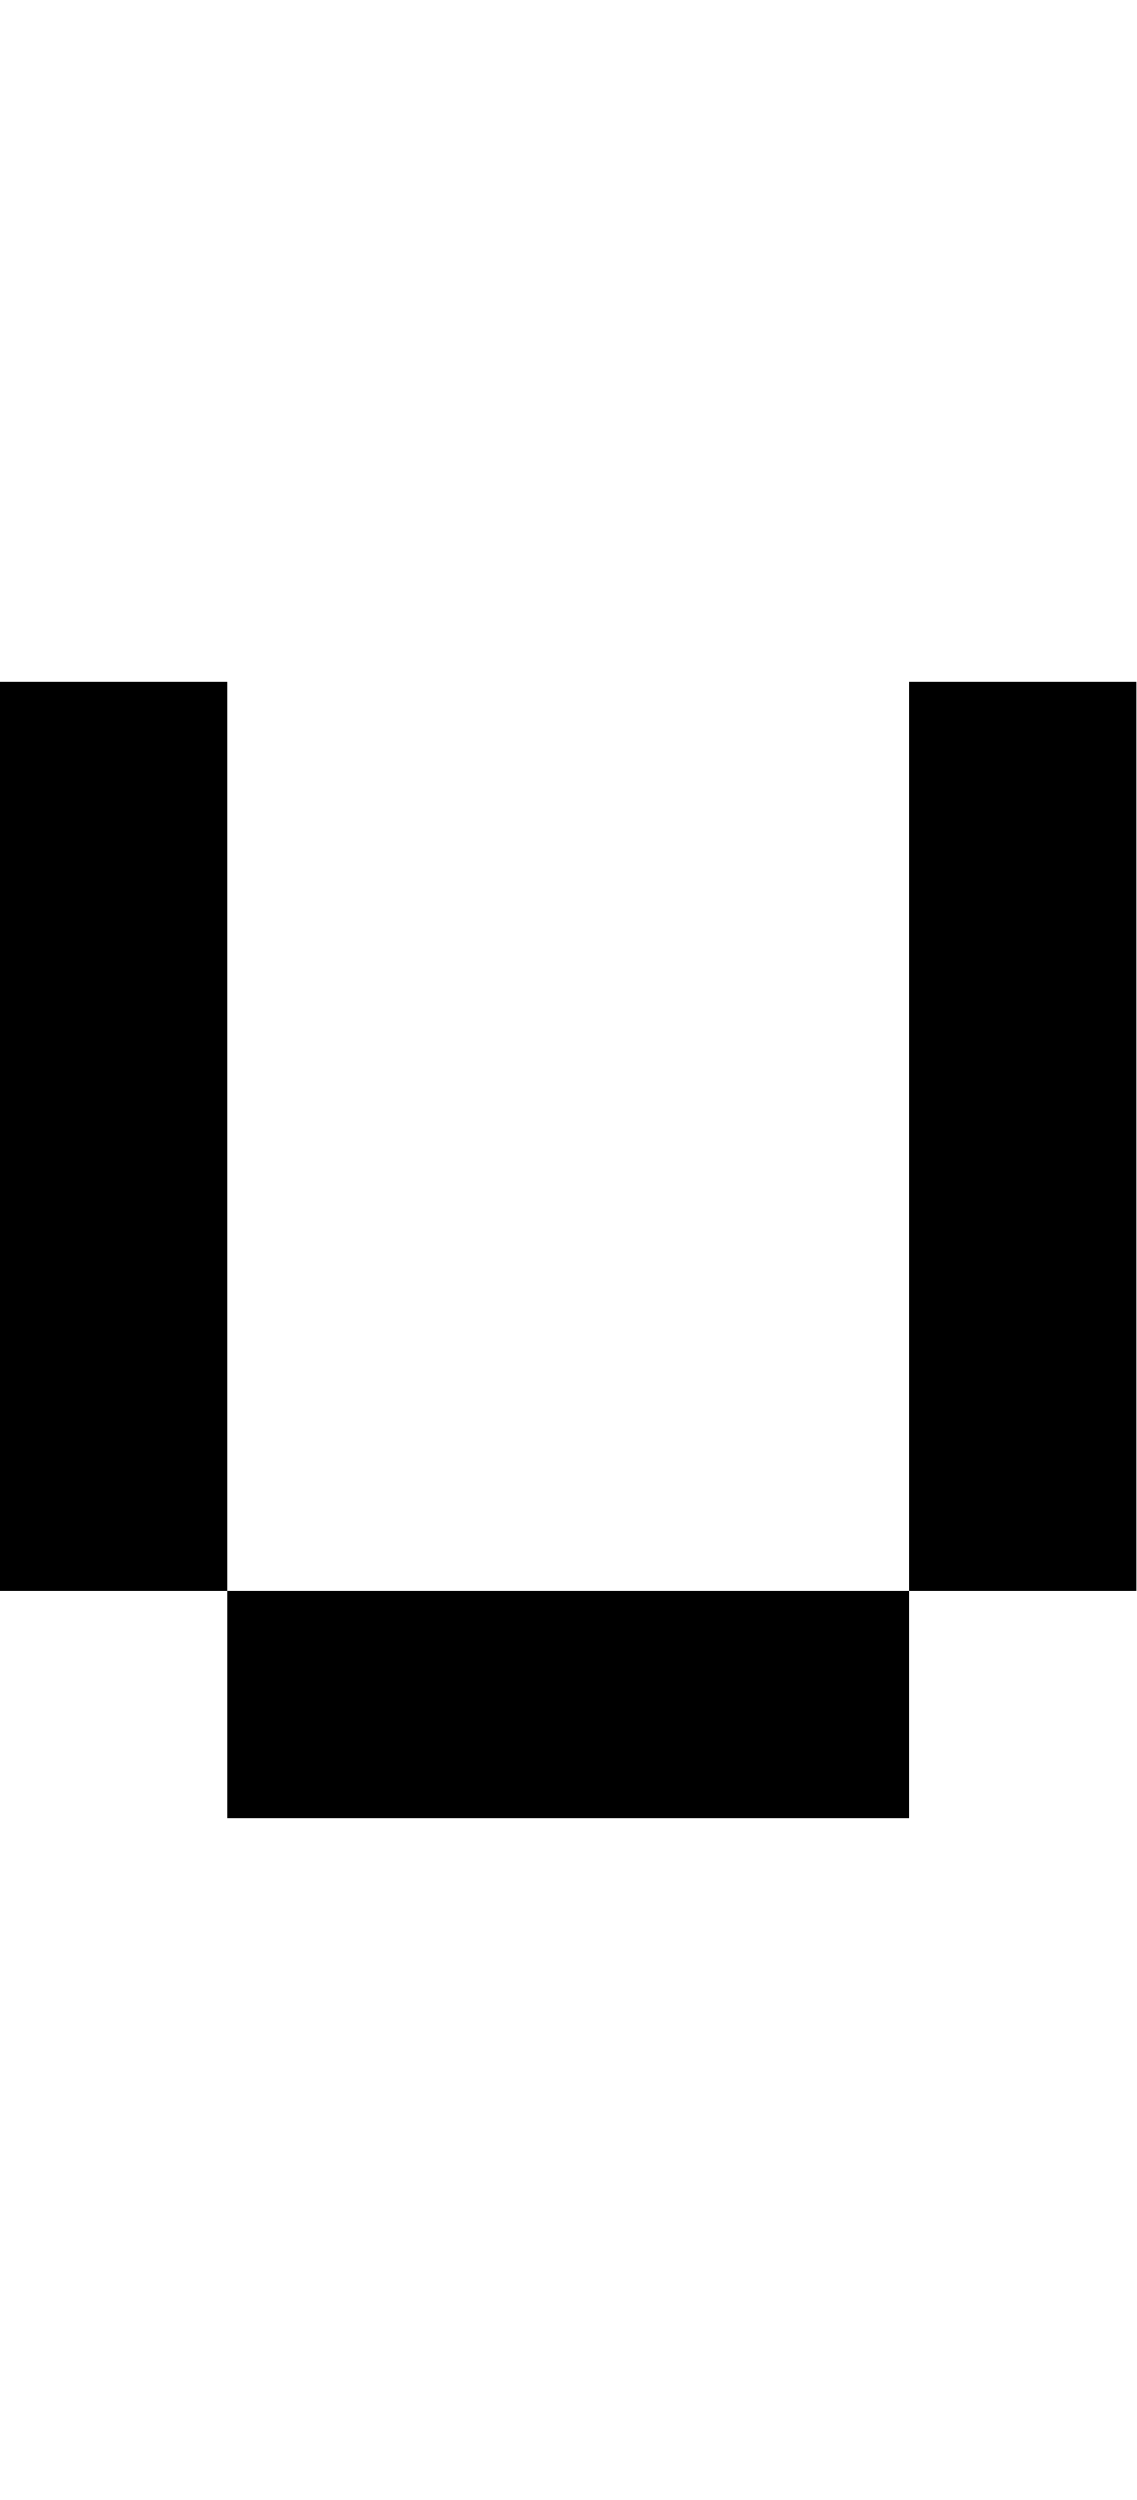
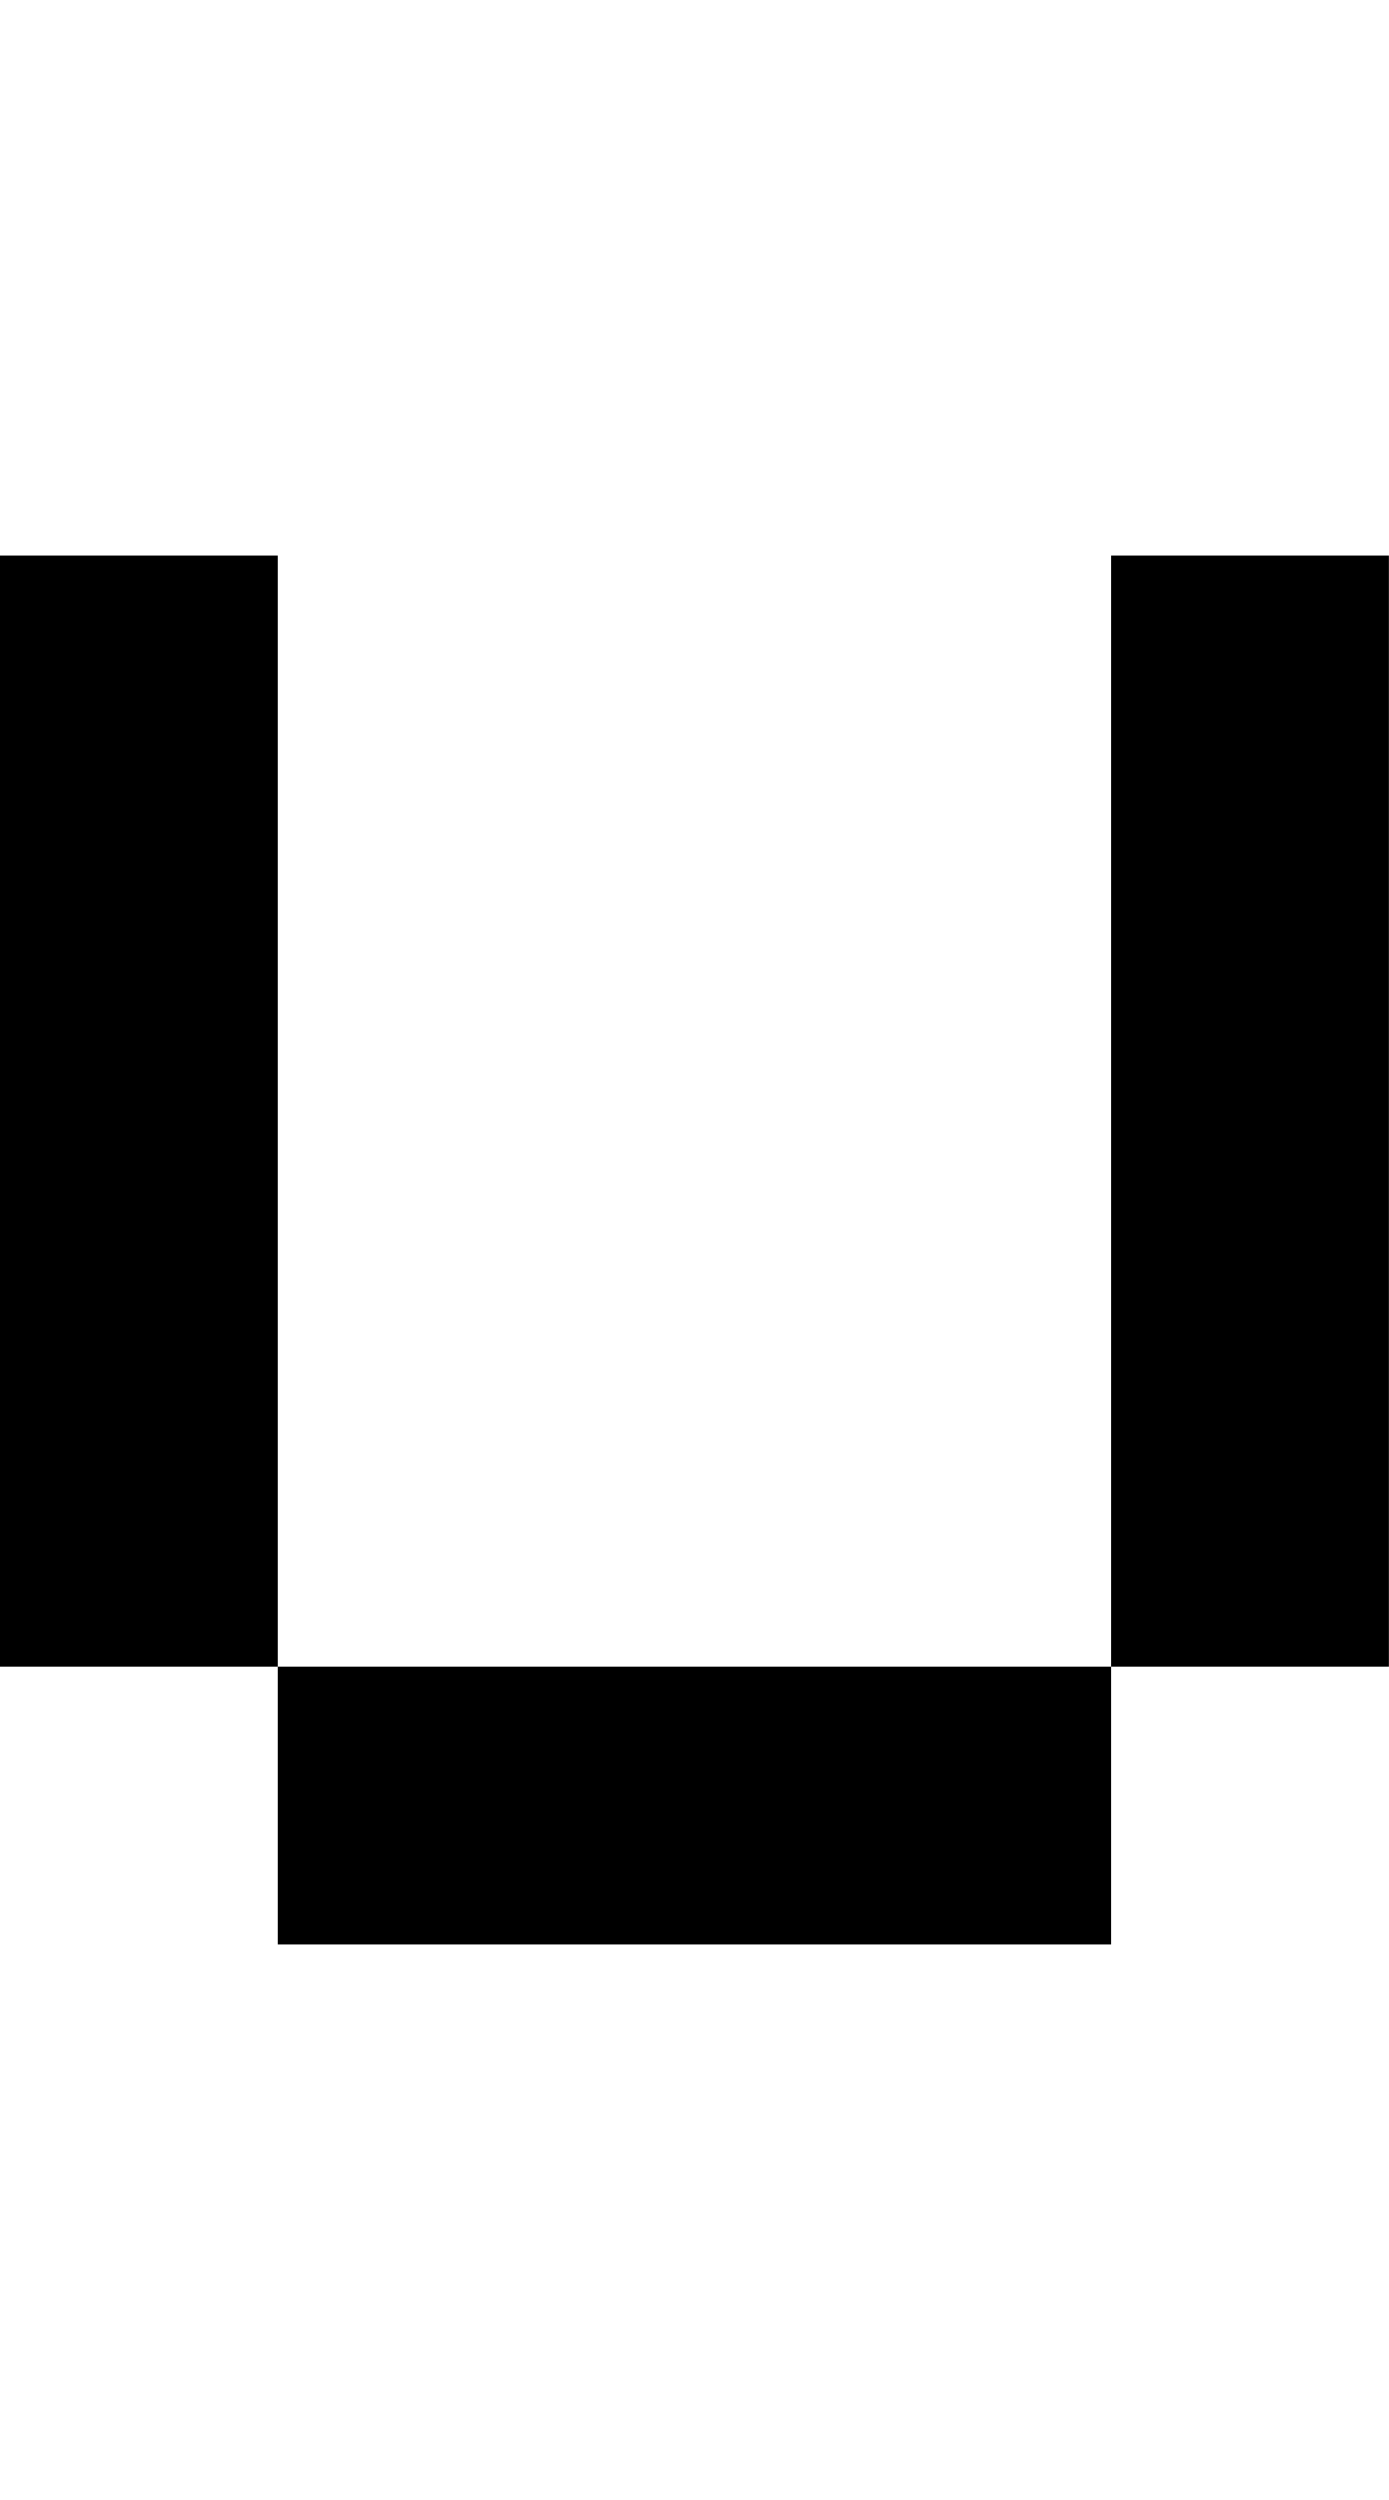
- <svg xmlns="http://www.w3.org/2000/svg" viewBox="0,0,5,11">
-   <path d="       M1,7       L4,7       L4,3       L5,3       L5,7       L4,7       L4,8       L1,8       Z       L0,7       L0,3       L1,3       Z" />
+ <svg xmlns="http://www.w3.org/2000/svg" viewBox="0,0,5,9">
+   <path d="       M1,6       L4,6       L4,2       L5,2       L5,6       L4,6       L4,7       L1,7       Z       L0,6       L0,2       L1,2       Z" />
</svg>
